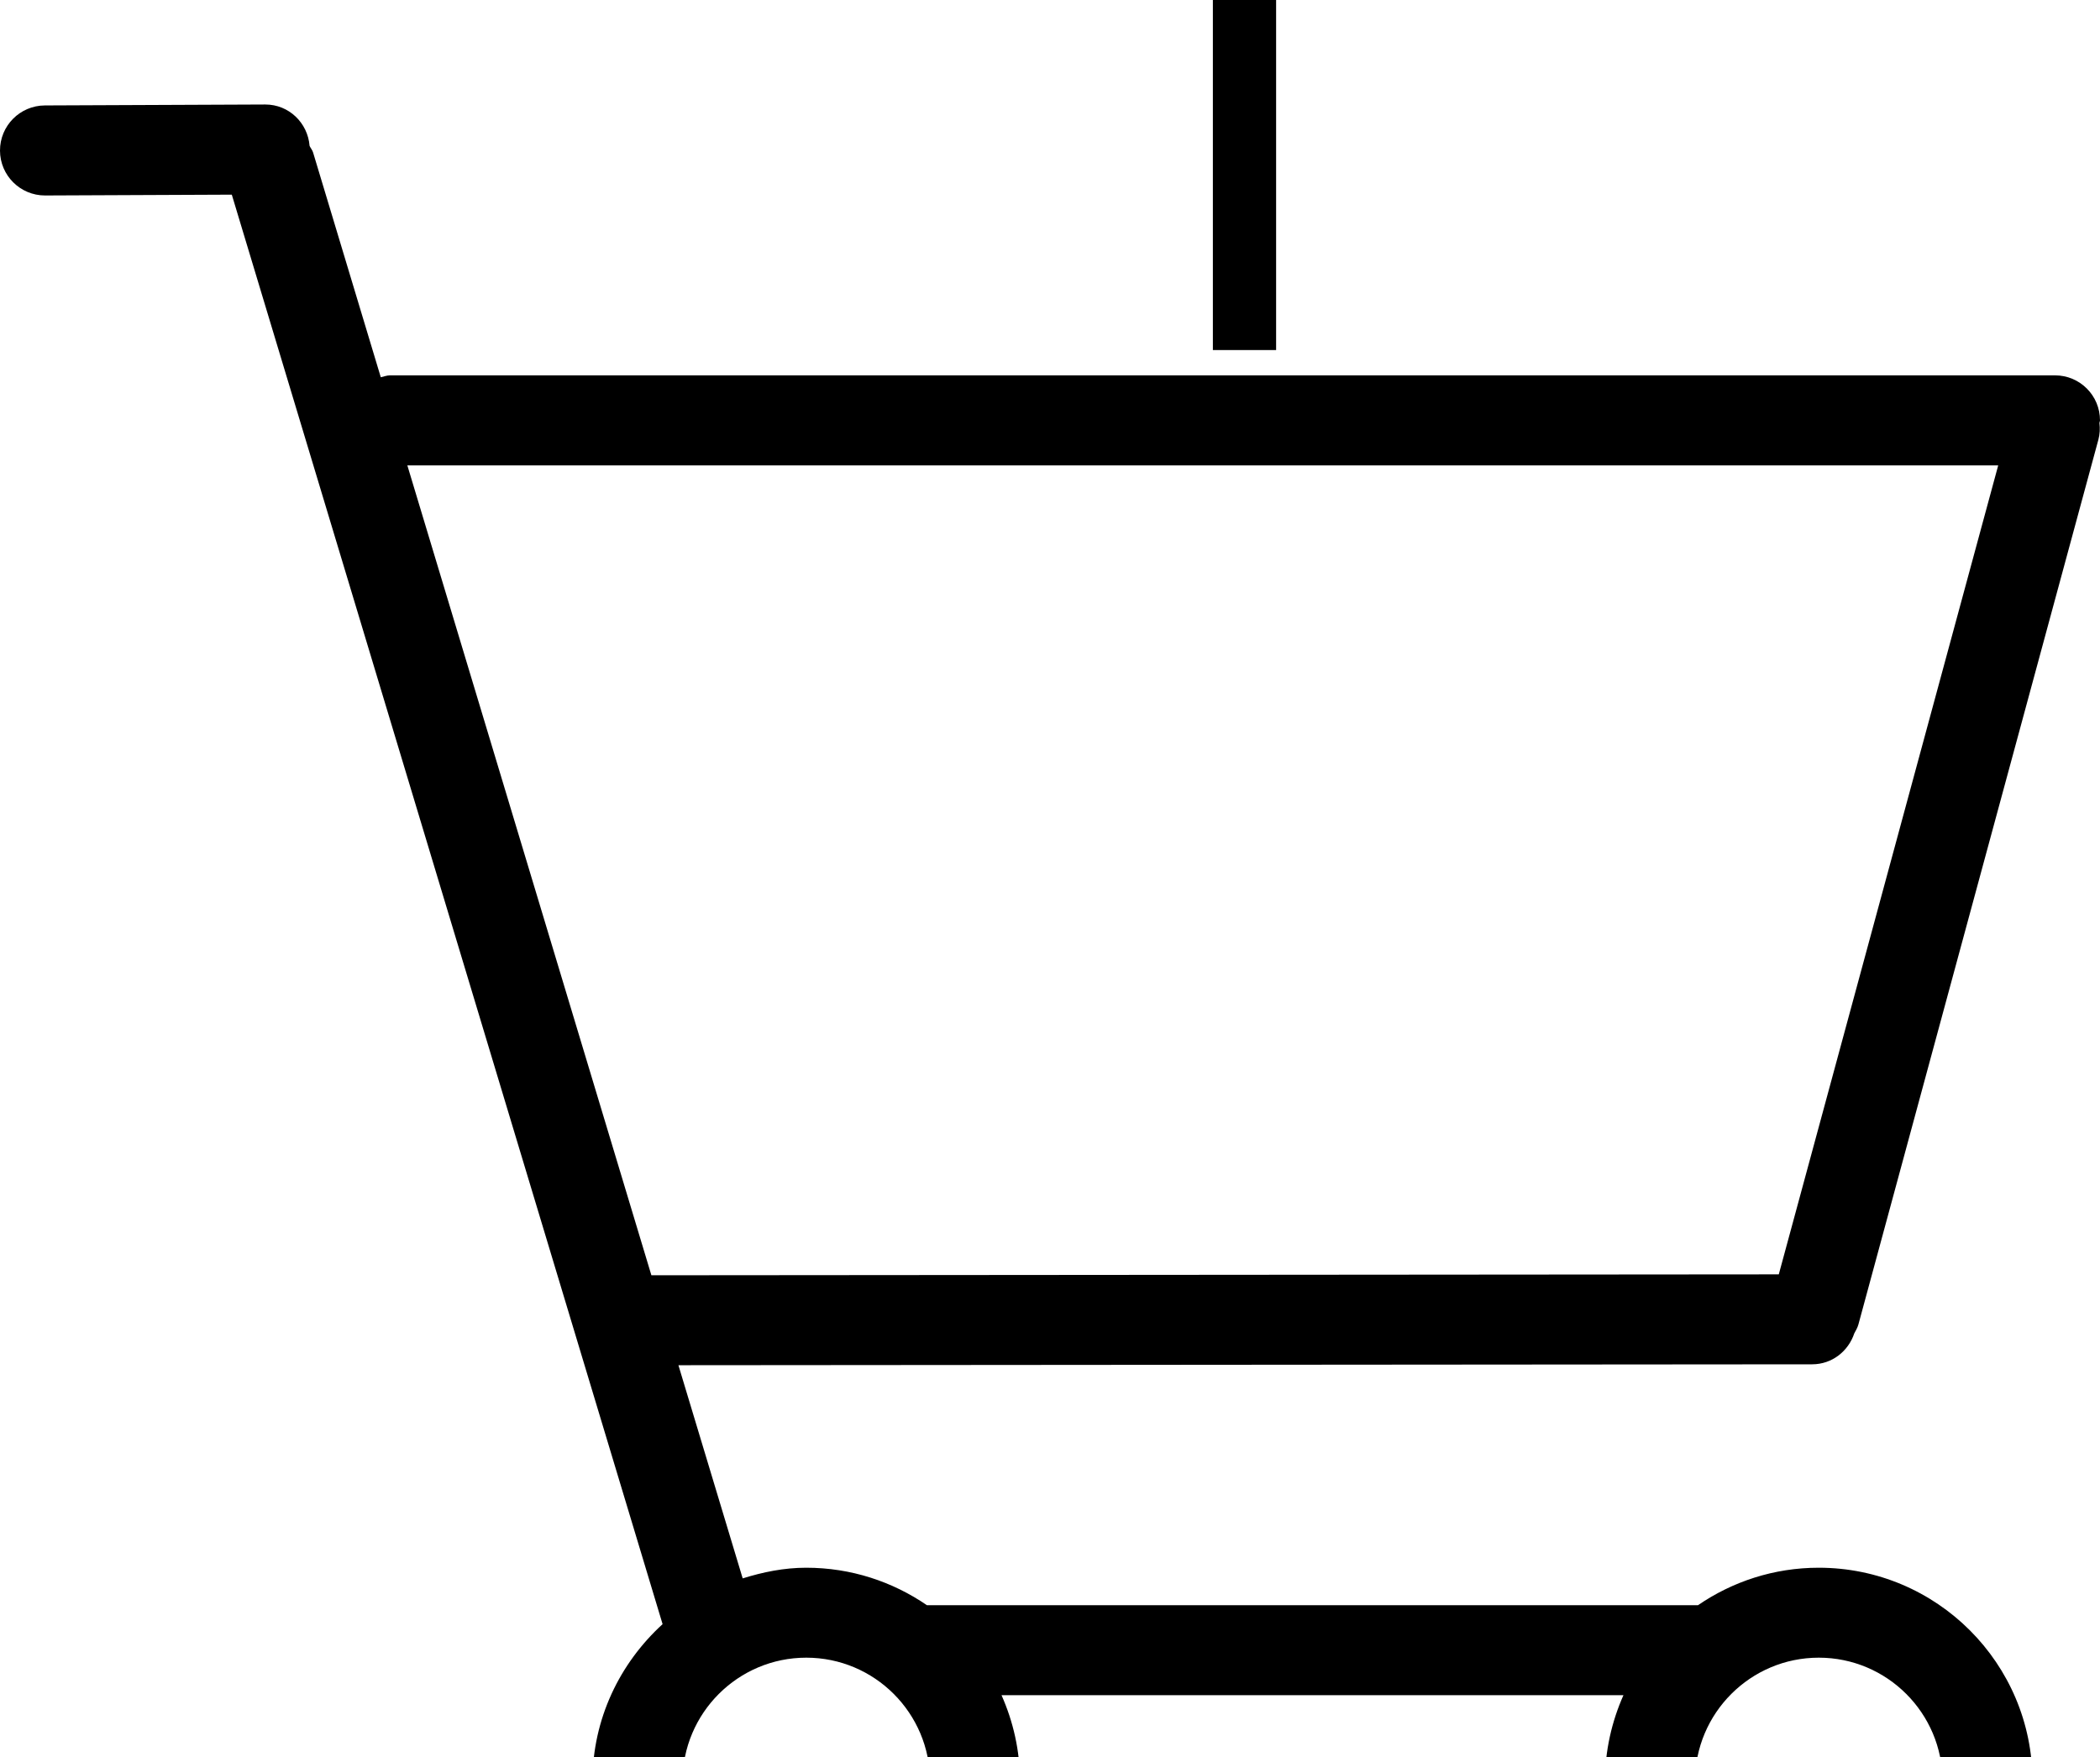
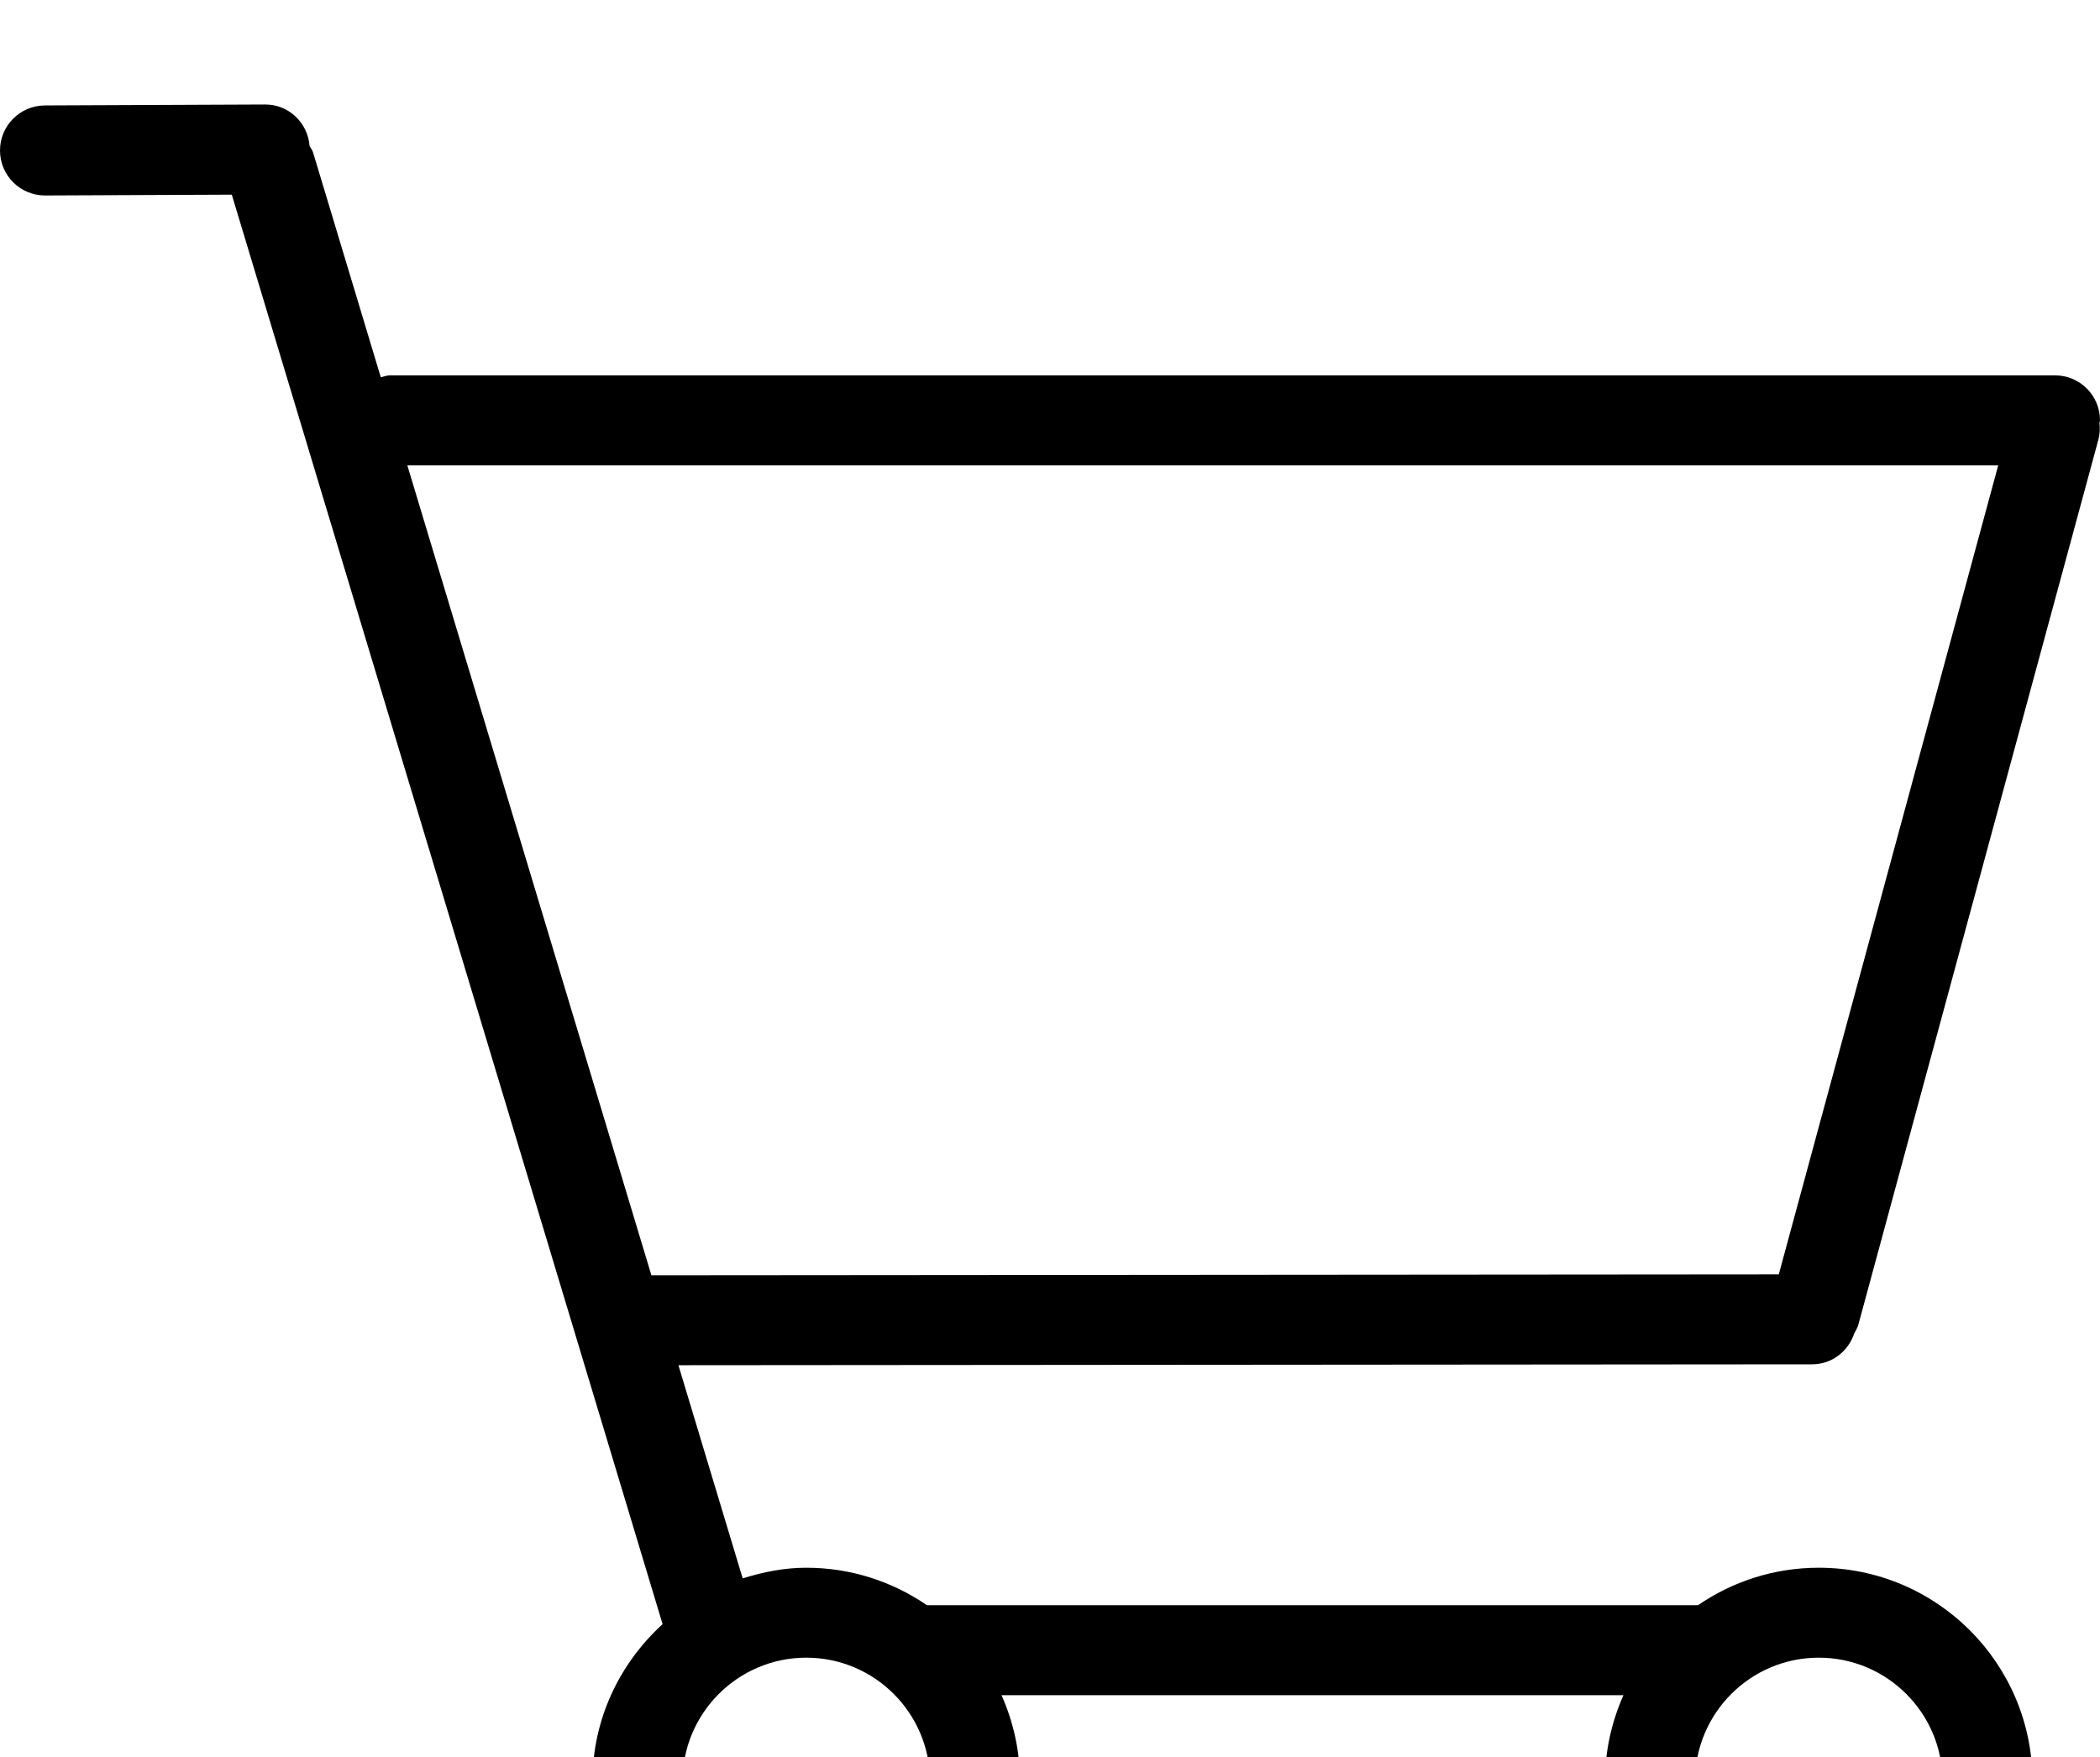
<svg xmlns="http://www.w3.org/2000/svg" version="1.1" id="Capa_1" x="0px" y="0px" viewBox="0 0 299.915 250.915" style="enable-background:new 0 0 299.915 299.915;" xml:space="preserve">
  <g>
    <path d="M293.494,53.616H55.701c-0.463,0-0.88,0.174-1.318,0.27l-9.672-32.115c-0.109-0.347-0.341-0.604-0.495-0.925   c-0.264-3.303-2.956-5.919-6.324-5.919c-0.006,0-0.019,0-0.026,0L6.401,15.061C2.847,15.081-0.013,17.973,0,21.52   c0.013,3.541,2.886,6.401,6.427,6.401c0.006,0,0.019,0,0.026,0l26.652-0.116l61.524,204.187   c-6.112,5.585-10.013,13.541-10.013,22.468c0,16.858,13.663,30.527,30.527,30.527c16.858,0,30.527-13.67,30.527-30.527   c0-4.396-0.964-8.548-2.635-12.32h88.819c-1.671,3.773-2.635,7.924-2.635,12.32c0,16.858,13.663,30.527,30.527,30.527   c16.858,0,30.527-13.67,30.527-30.527s-13.67-30.527-30.527-30.527c-6.401,0-12.333,1.986-17.243,5.354H132.38   c-4.91-3.368-10.836-5.354-17.237-5.354c-3.181,0-6.189,0.623-9.075,1.523l-9.178-30.45l161.918-0.129   c2.834,0,5.167-1.87,6.016-4.422c0.219-0.405,0.456-0.797,0.585-1.26l34.274-126.39c0.219-0.803,0.244-1.607,0.154-2.384   c0.006-0.135,0.077-0.244,0.077-0.373C299.921,56.495,297.042,53.616,293.494,53.616z M259.753,236.781   c9.749,0,17.674,7.924,17.674,17.674c0,9.749-7.924,17.674-17.674,17.674c-9.75,0-17.674-7.924-17.674-17.674   C242.08,244.705,250.004,236.781,259.753,236.781z M115.15,236.781c9.75,0,17.674,7.924,17.674,17.674   c0,9.749-7.924,17.674-17.674,17.674s-17.674-7.924-17.674-17.674C97.476,244.705,105.4,236.781,115.15,236.781z M254.04,182.03   l-161.011,0.129L58.176,66.476h227.201L254.04,182.03z" />
  </g>
-   <text x="175" y="50" font-size="105" fill="black" font-family="Arial Black" text-anchor="middle" id="text">1</text>
</svg>
